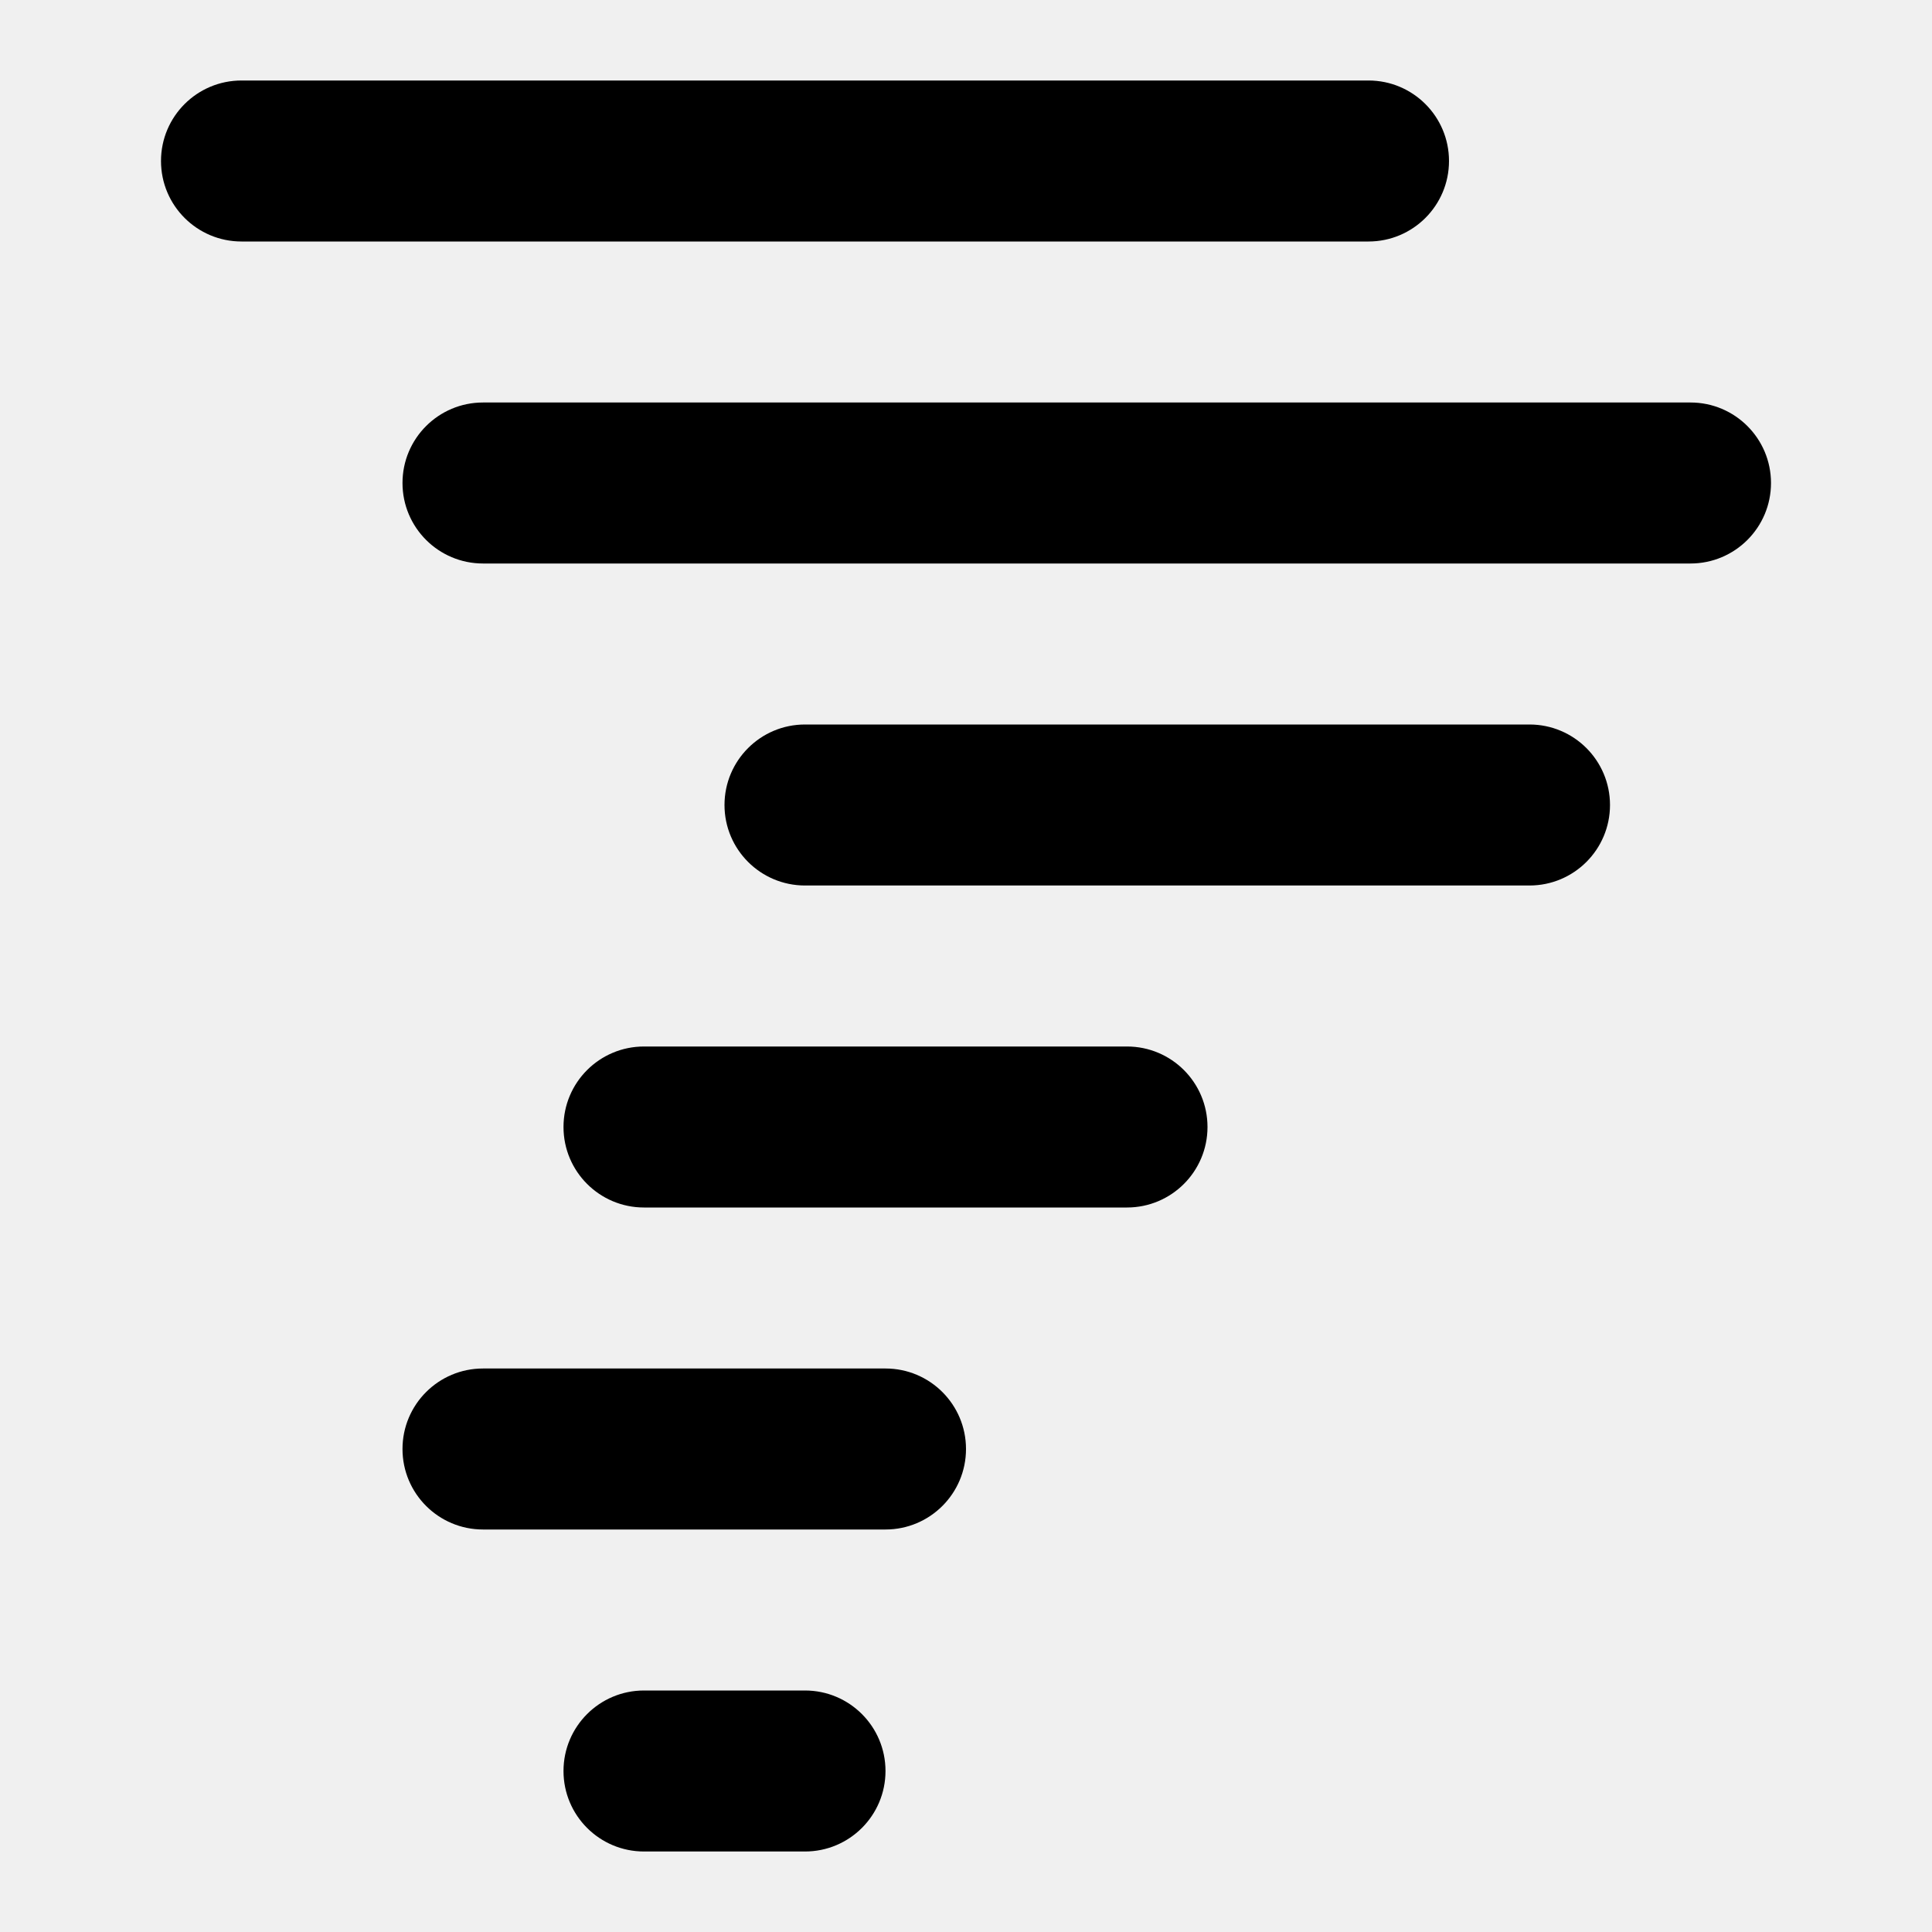
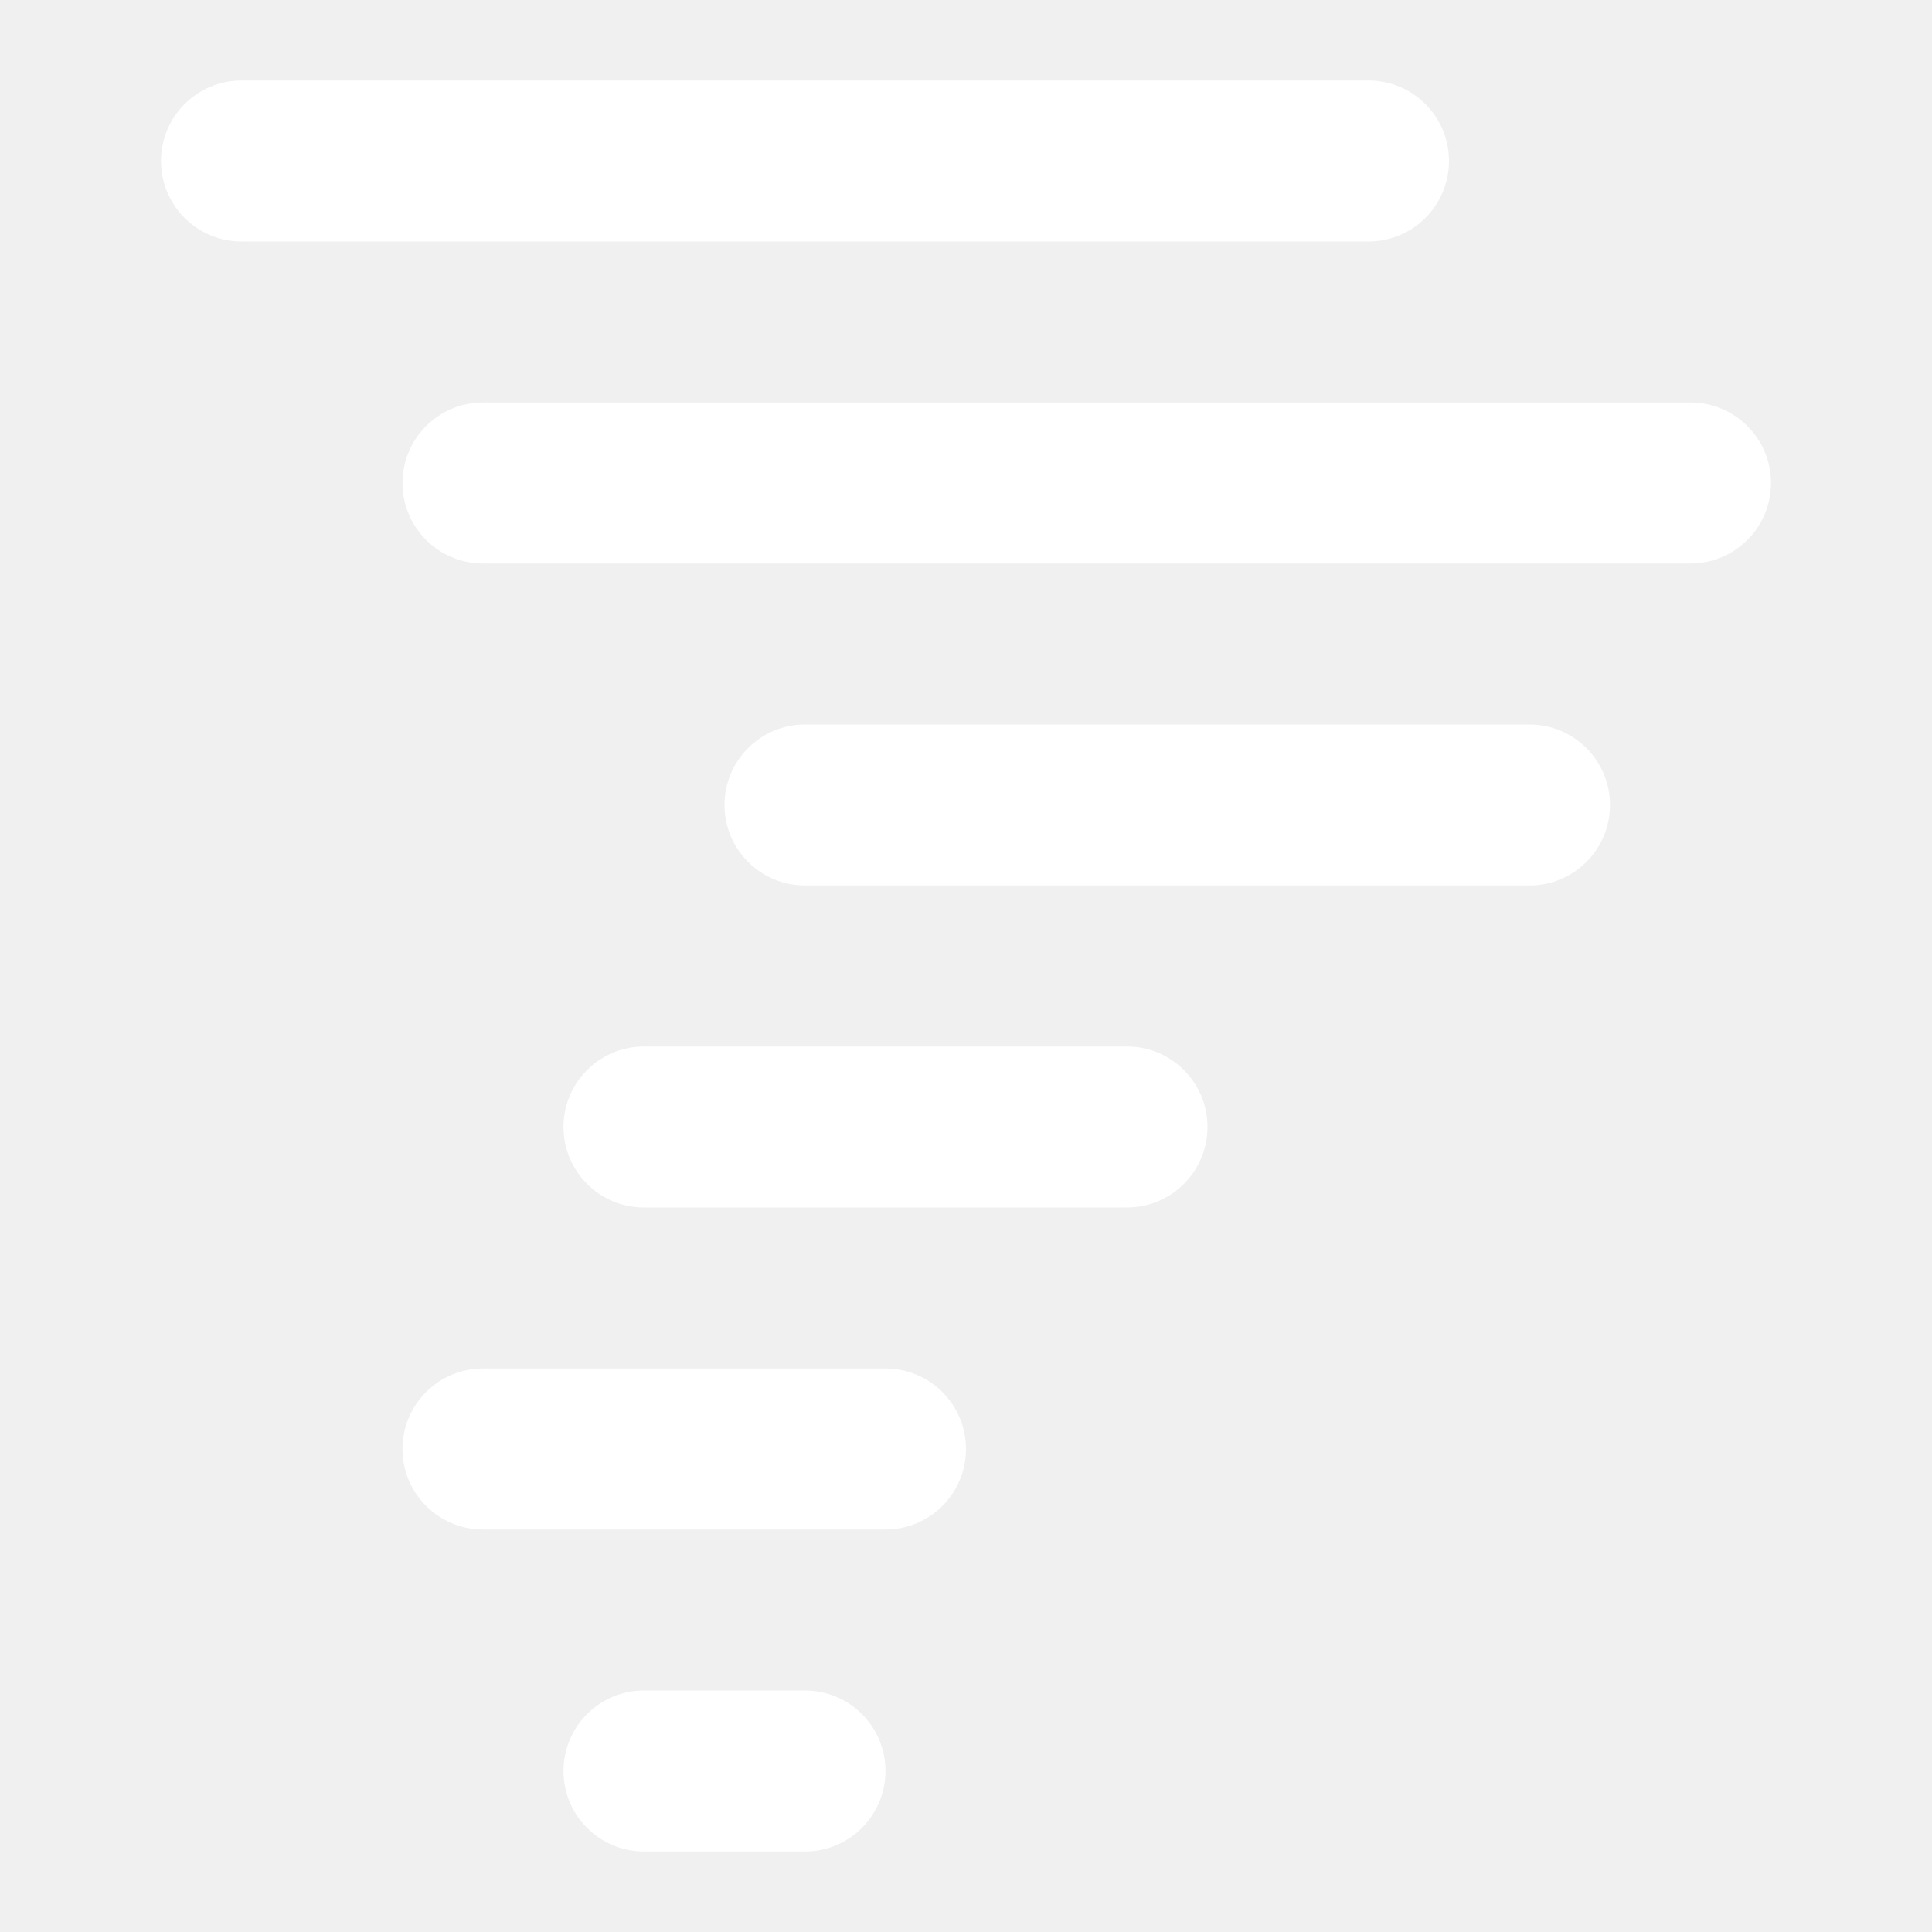
- <svg xmlns="http://www.w3.org/2000/svg" fill="#000000" width="50px" height="50px" viewBox="0 0 24 24">
+ <svg xmlns="http://www.w3.org/2000/svg" fill="#ffffff" width="50px" height="50px" viewBox="0 0 24 24">
  <path d="M10,21H8a1,1,0,0,0,0,2h2a1,1,0,0,0,0-2Zm1-4H6a1,1,0,0,0,0,2h5a1,1,0,0,0,0-2ZM18,2a1,1,0,0,0-1-1H3A1,1,0,0,0,3,3H17A1,1,0,0,0,18,2Zm3,3H6A1,1,0,0,0,6,7H21a1,1,0,0,0,0-2ZM19,9H10a1,1,0,0,0,0,2h9a1,1,0,0,0,0-2Zm-5,4H8a1,1,0,0,0,0,2h6a1,1,0,0,0,0-2Z" />
</svg>
